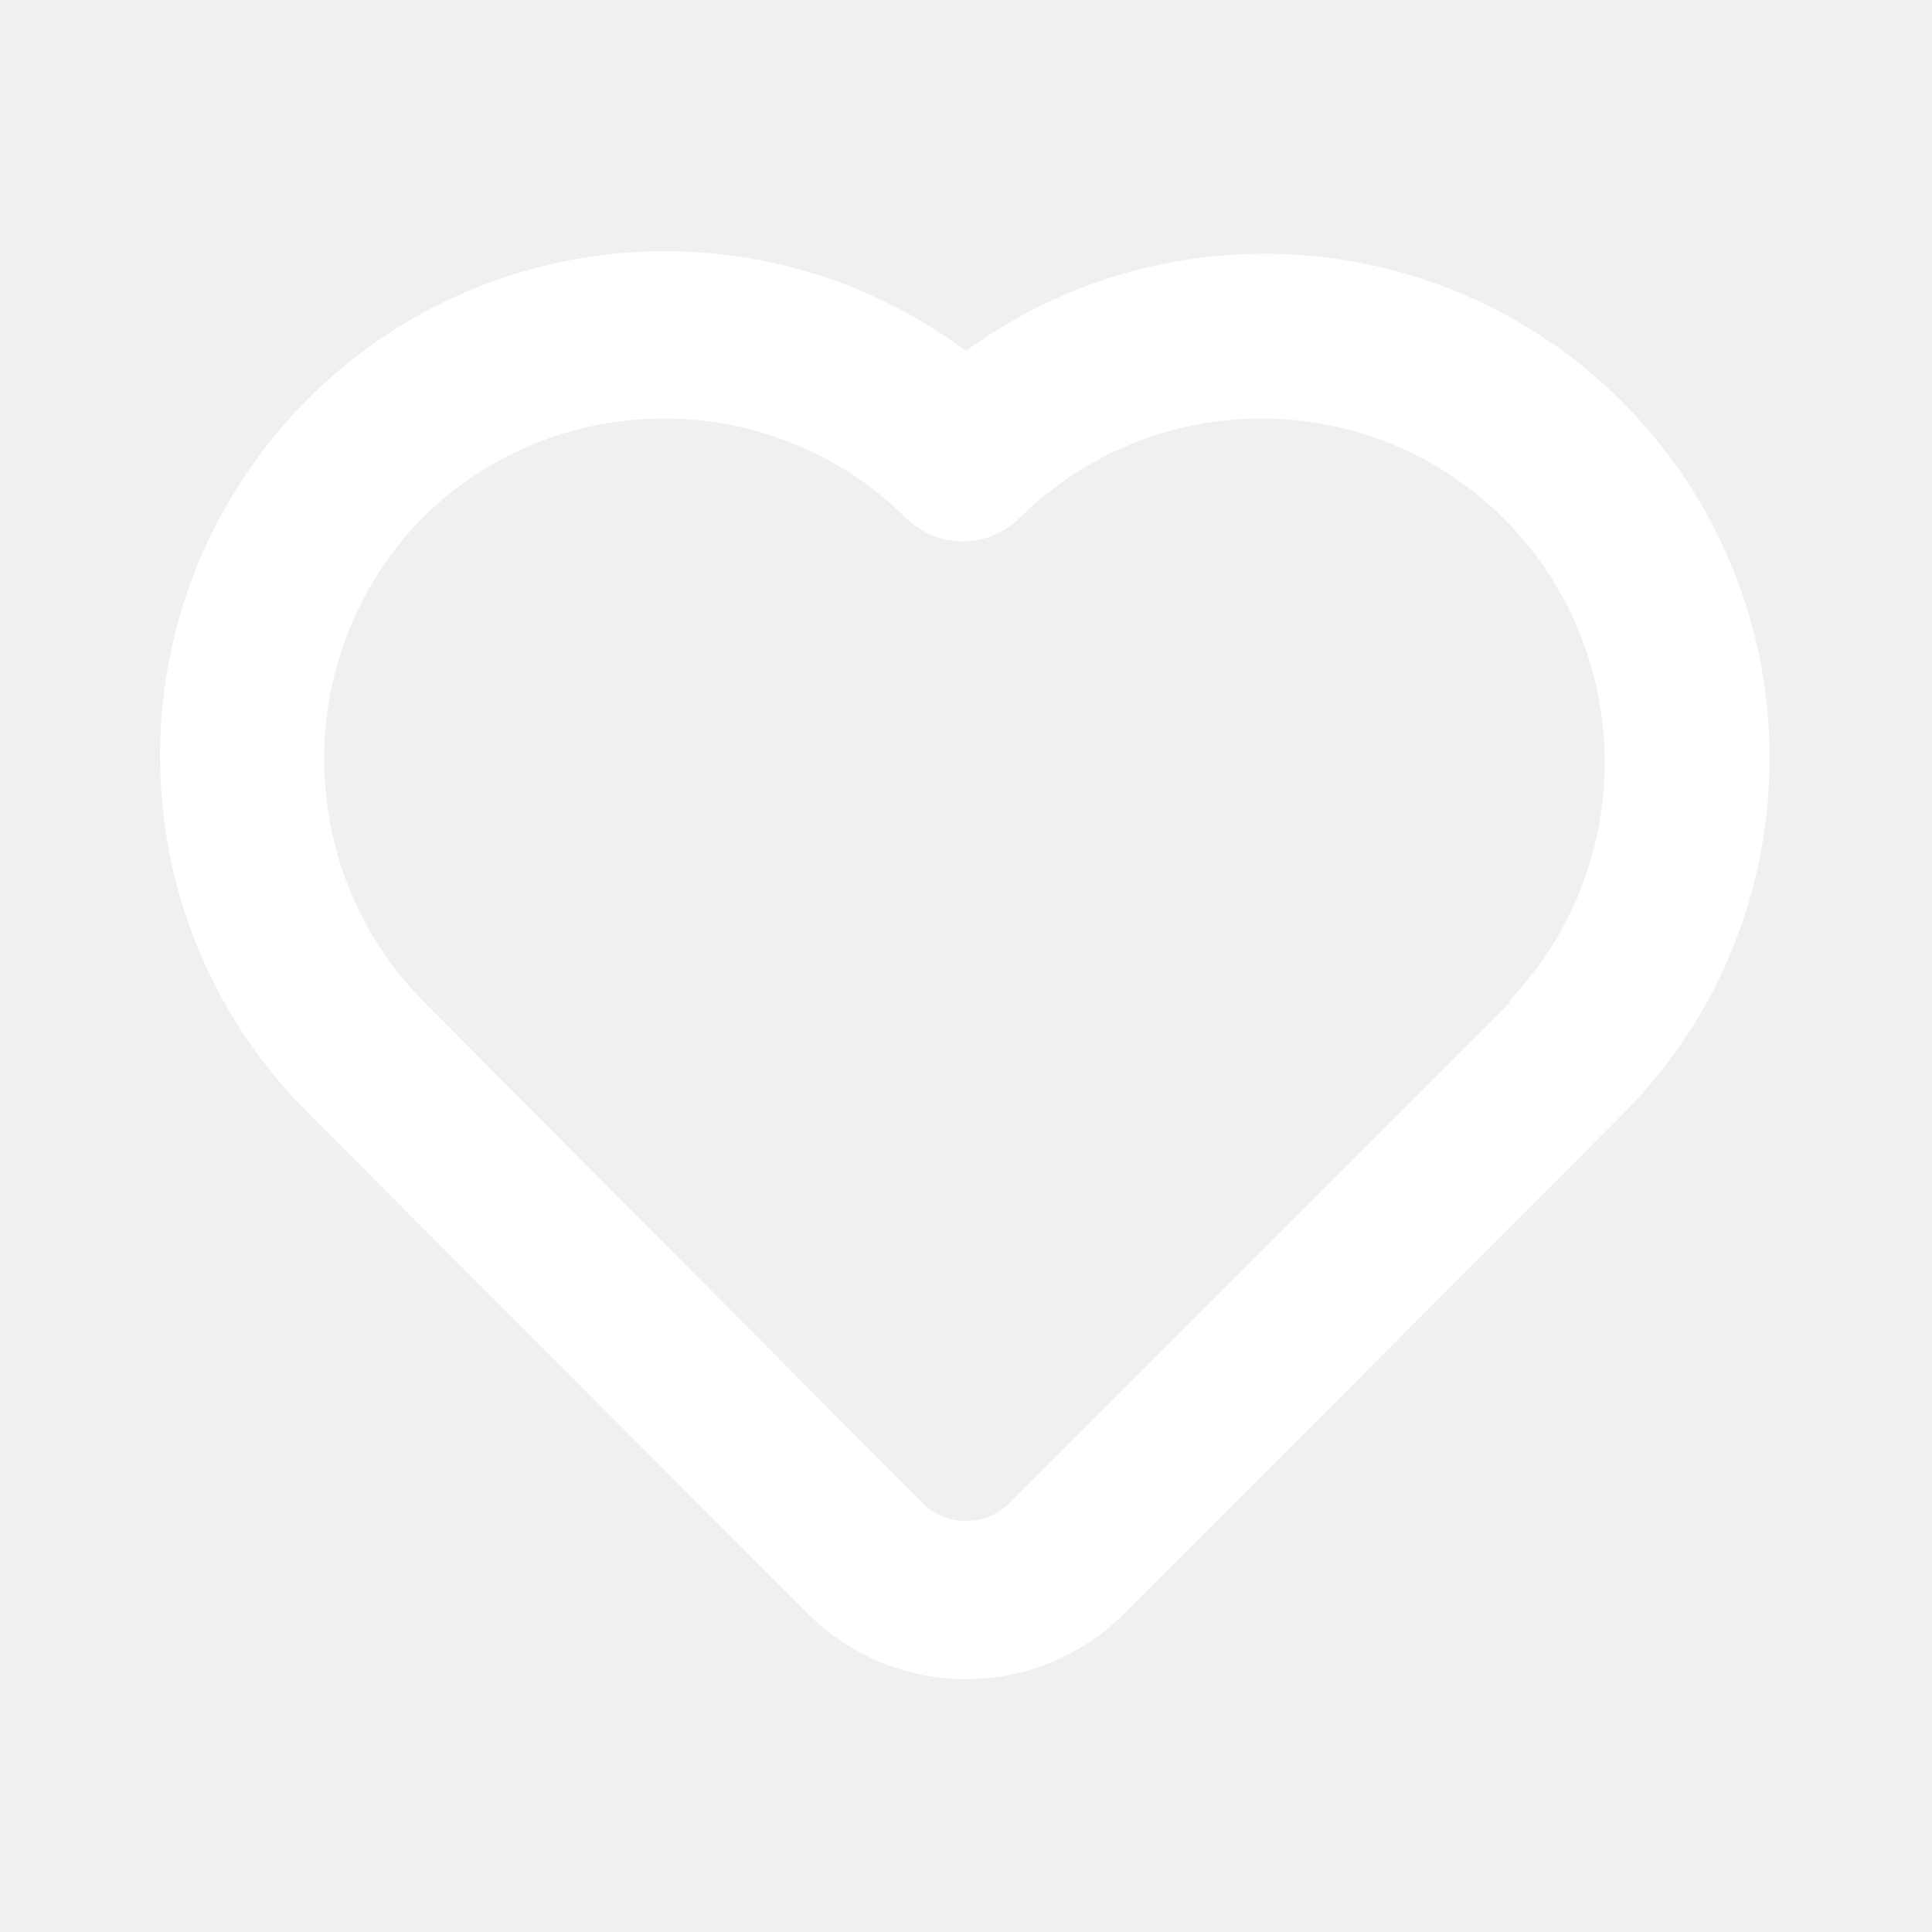
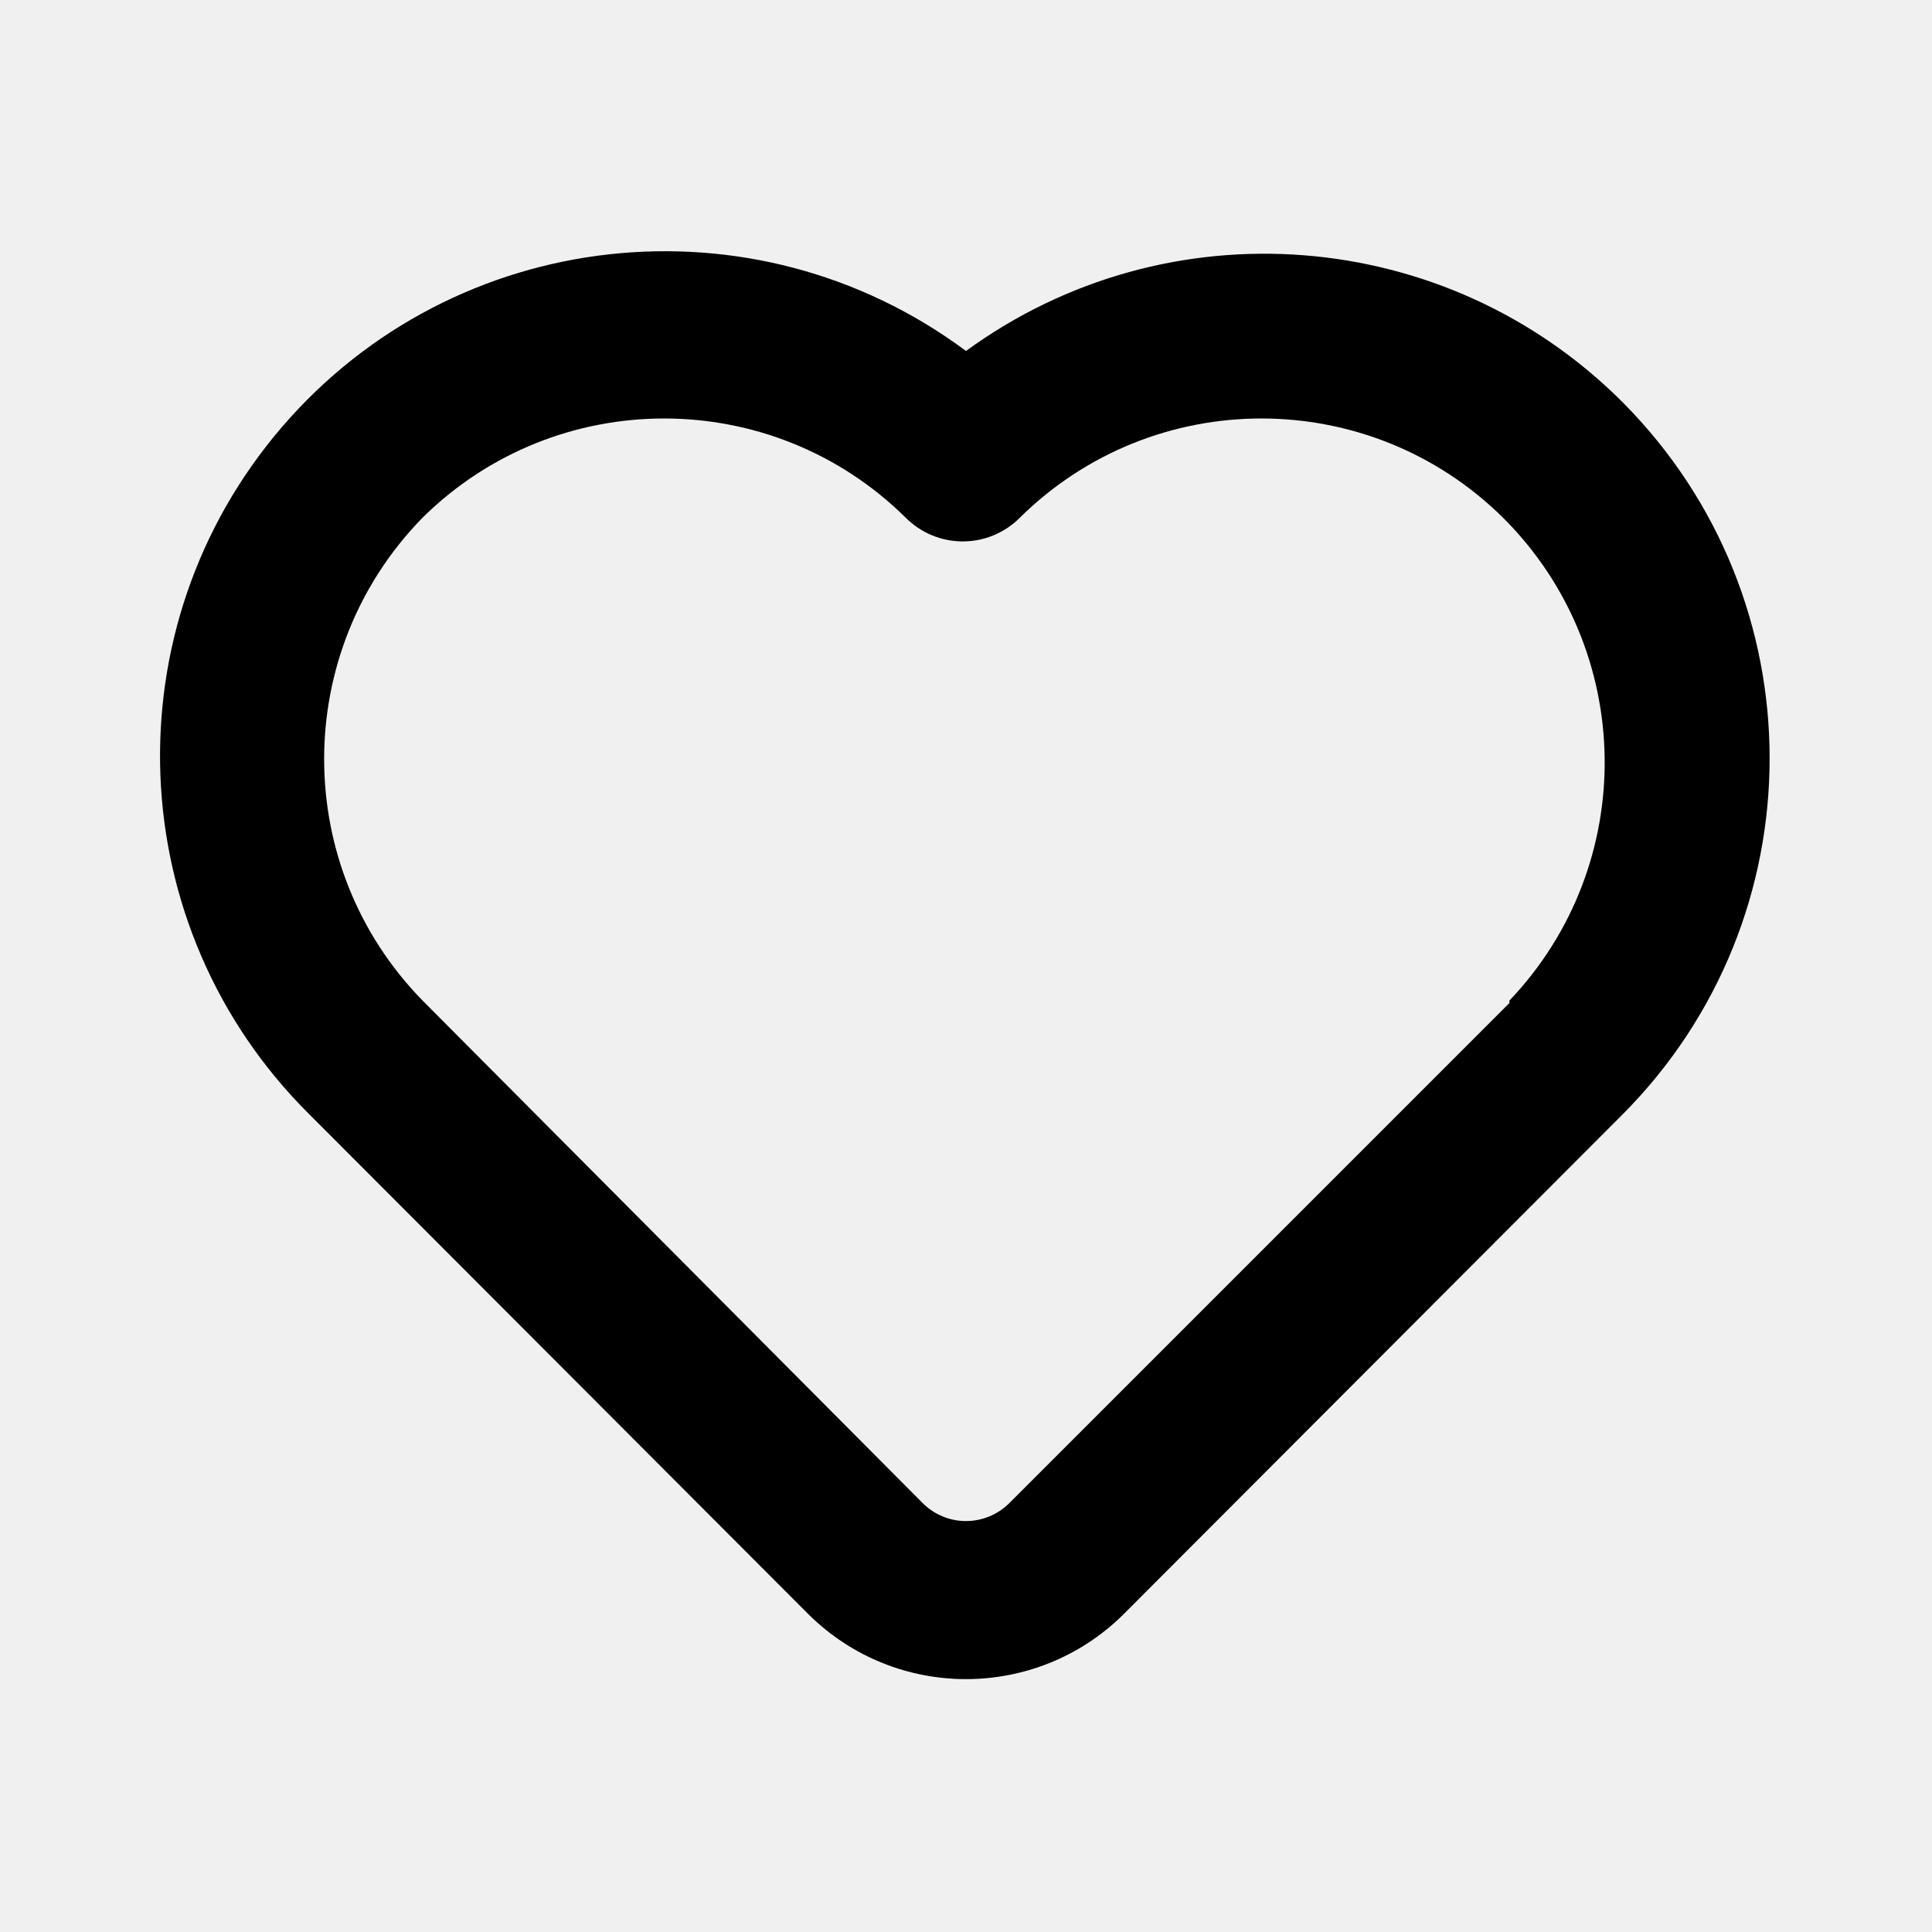
- <svg xmlns="http://www.w3.org/2000/svg" style="vertical-align: middle;fill: white;overflow: hidden;" viewBox="0 0 1024 1024" version="1.1">
+ <svg xmlns="http://www.w3.org/2000/svg" style="vertical-align: middle;overflow: hidden;" viewBox="0 0 1024 1024" version="1.1">
  <path d="M860.16 213.333A268.373 268.373 0 0 0 512 186.027a267.52 267.52 0 0 0-348.16 404.48l264.96 265.387a118.613 118.613 0 0 0 166.4 0l264.96-265.387a267.52 267.52 0 0 0 0-377.173z m-60.16 318.293l-264.96 264.96a32.427 32.427 0 0 1-46.08 0l-264.96-266.24a183.04 183.04 0 0 1 0-256 182.187 182.187 0 0 1 256 0 42.667 42.667 0 0 0 60.587 0 182.187 182.187 0 0 1 256 0 183.04 183.04 0 0 1 3.413 256z" />
</svg>
